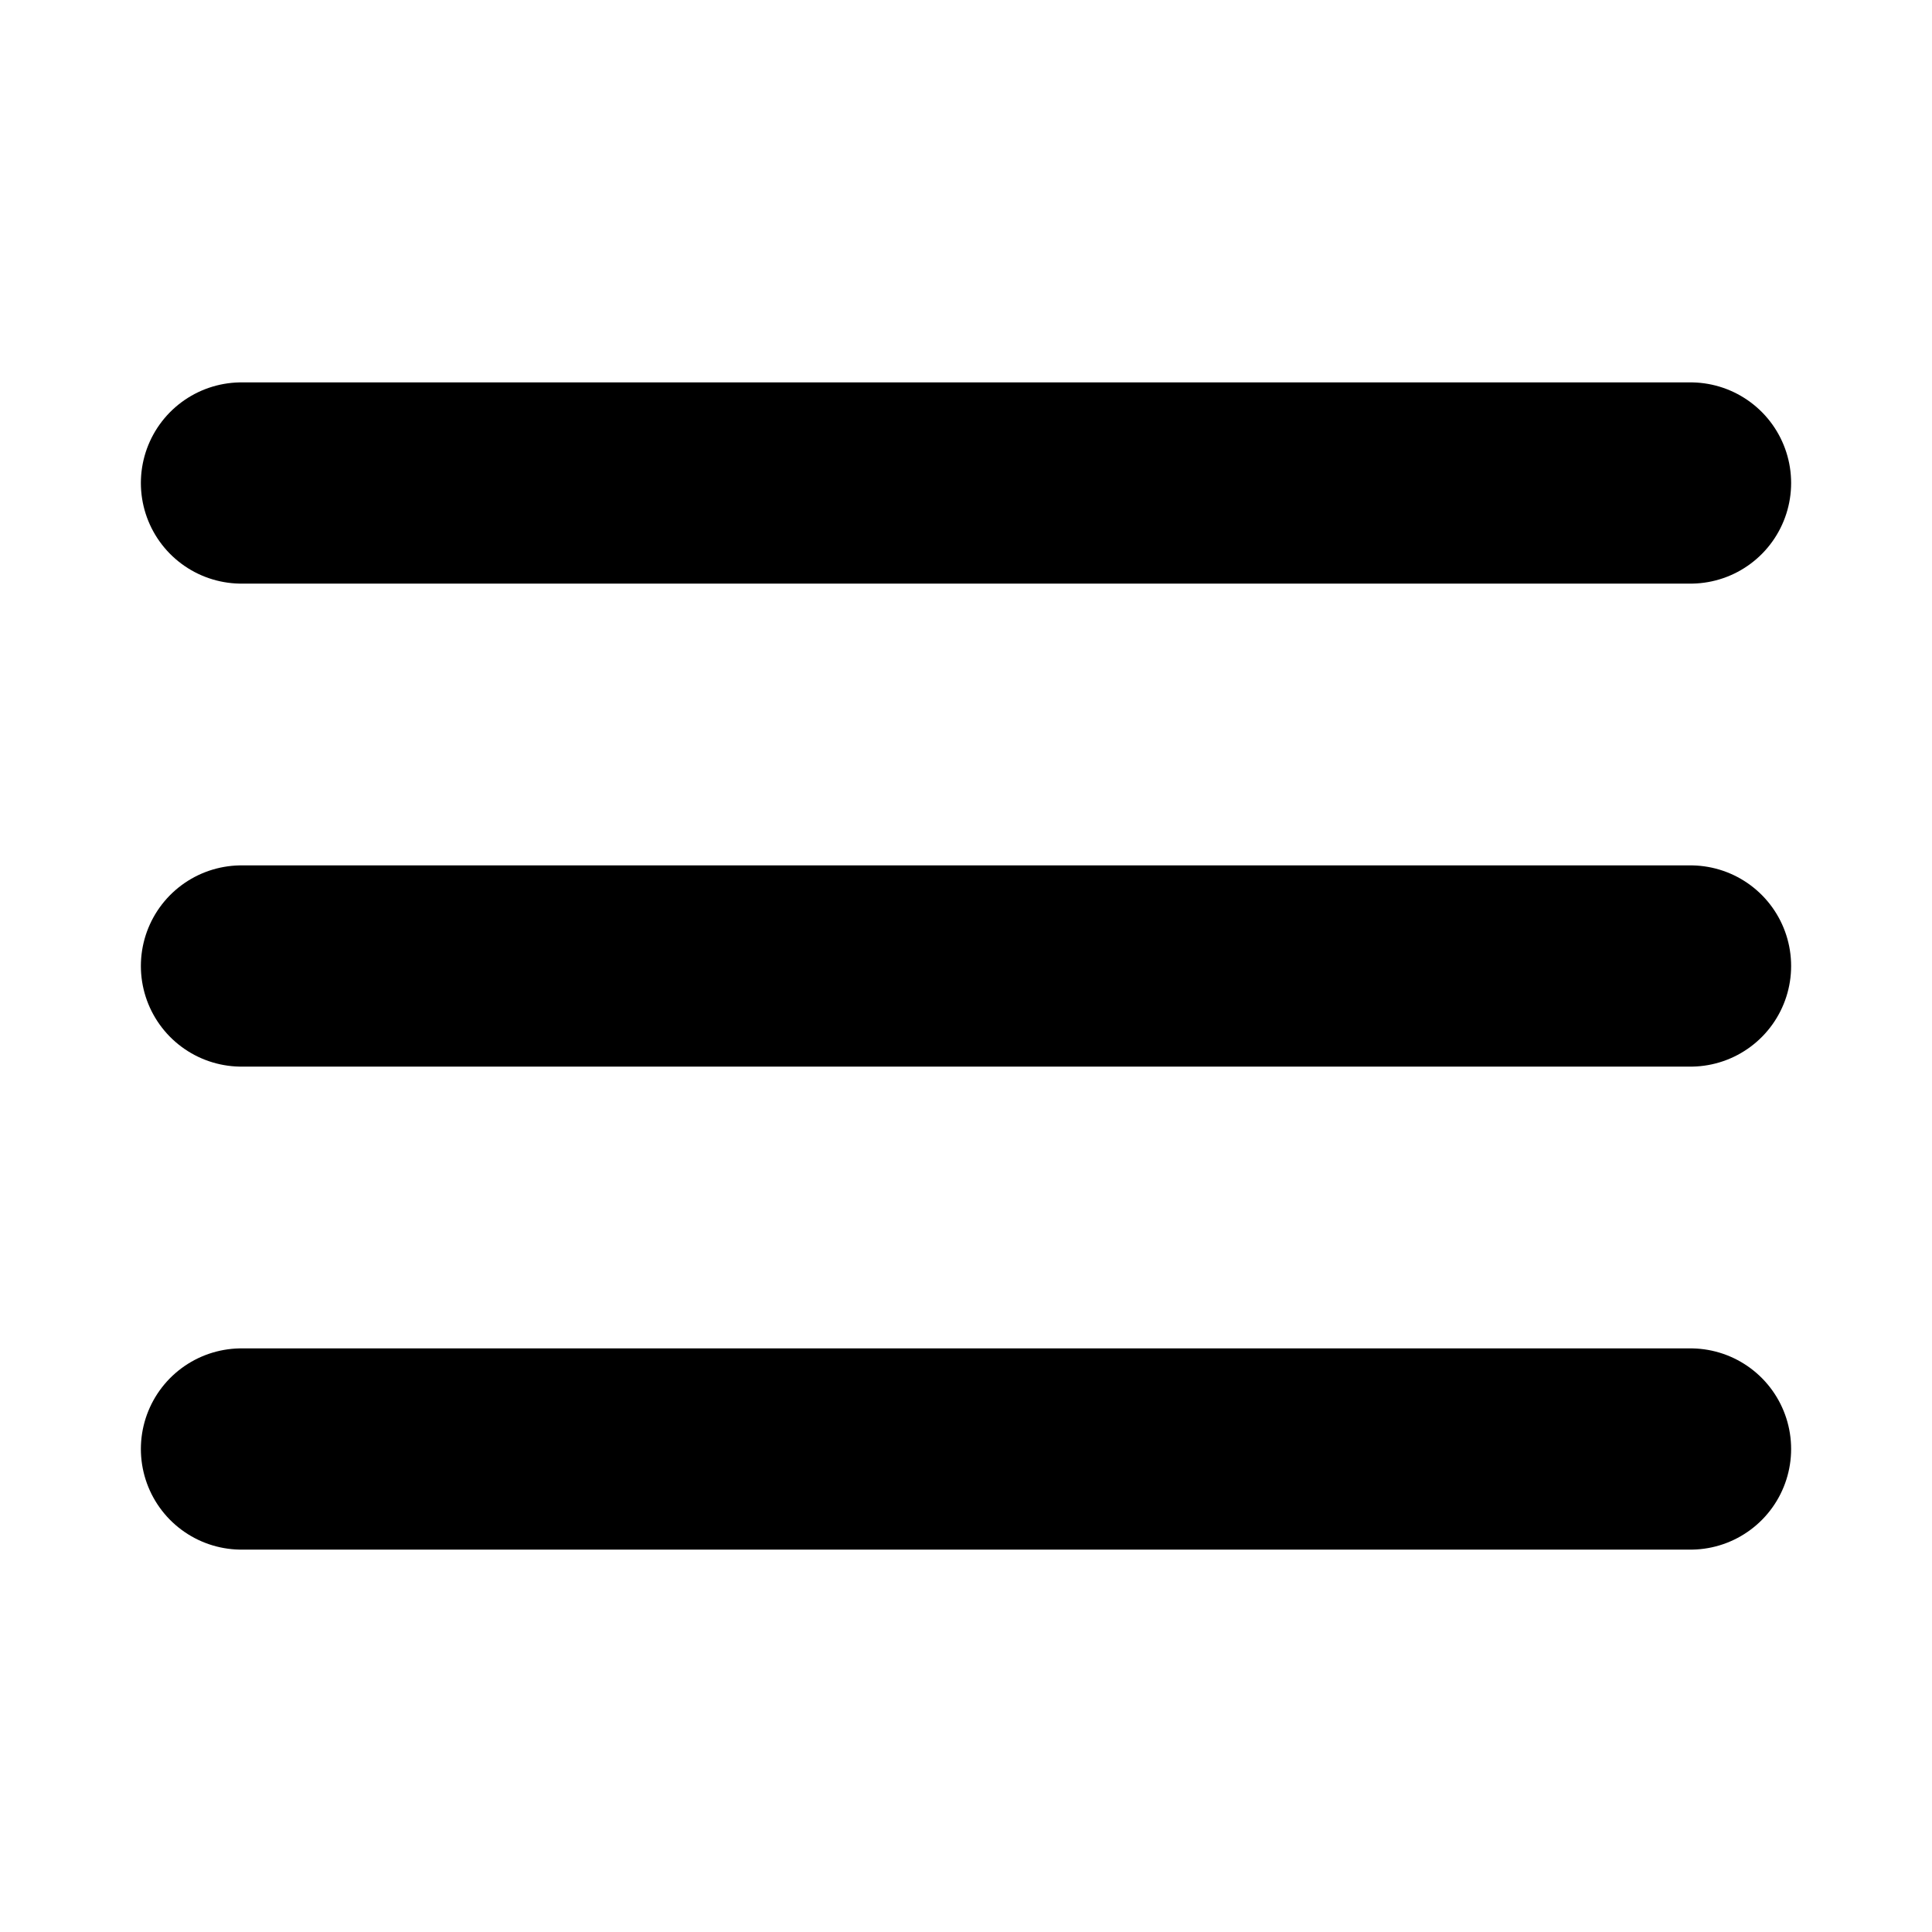
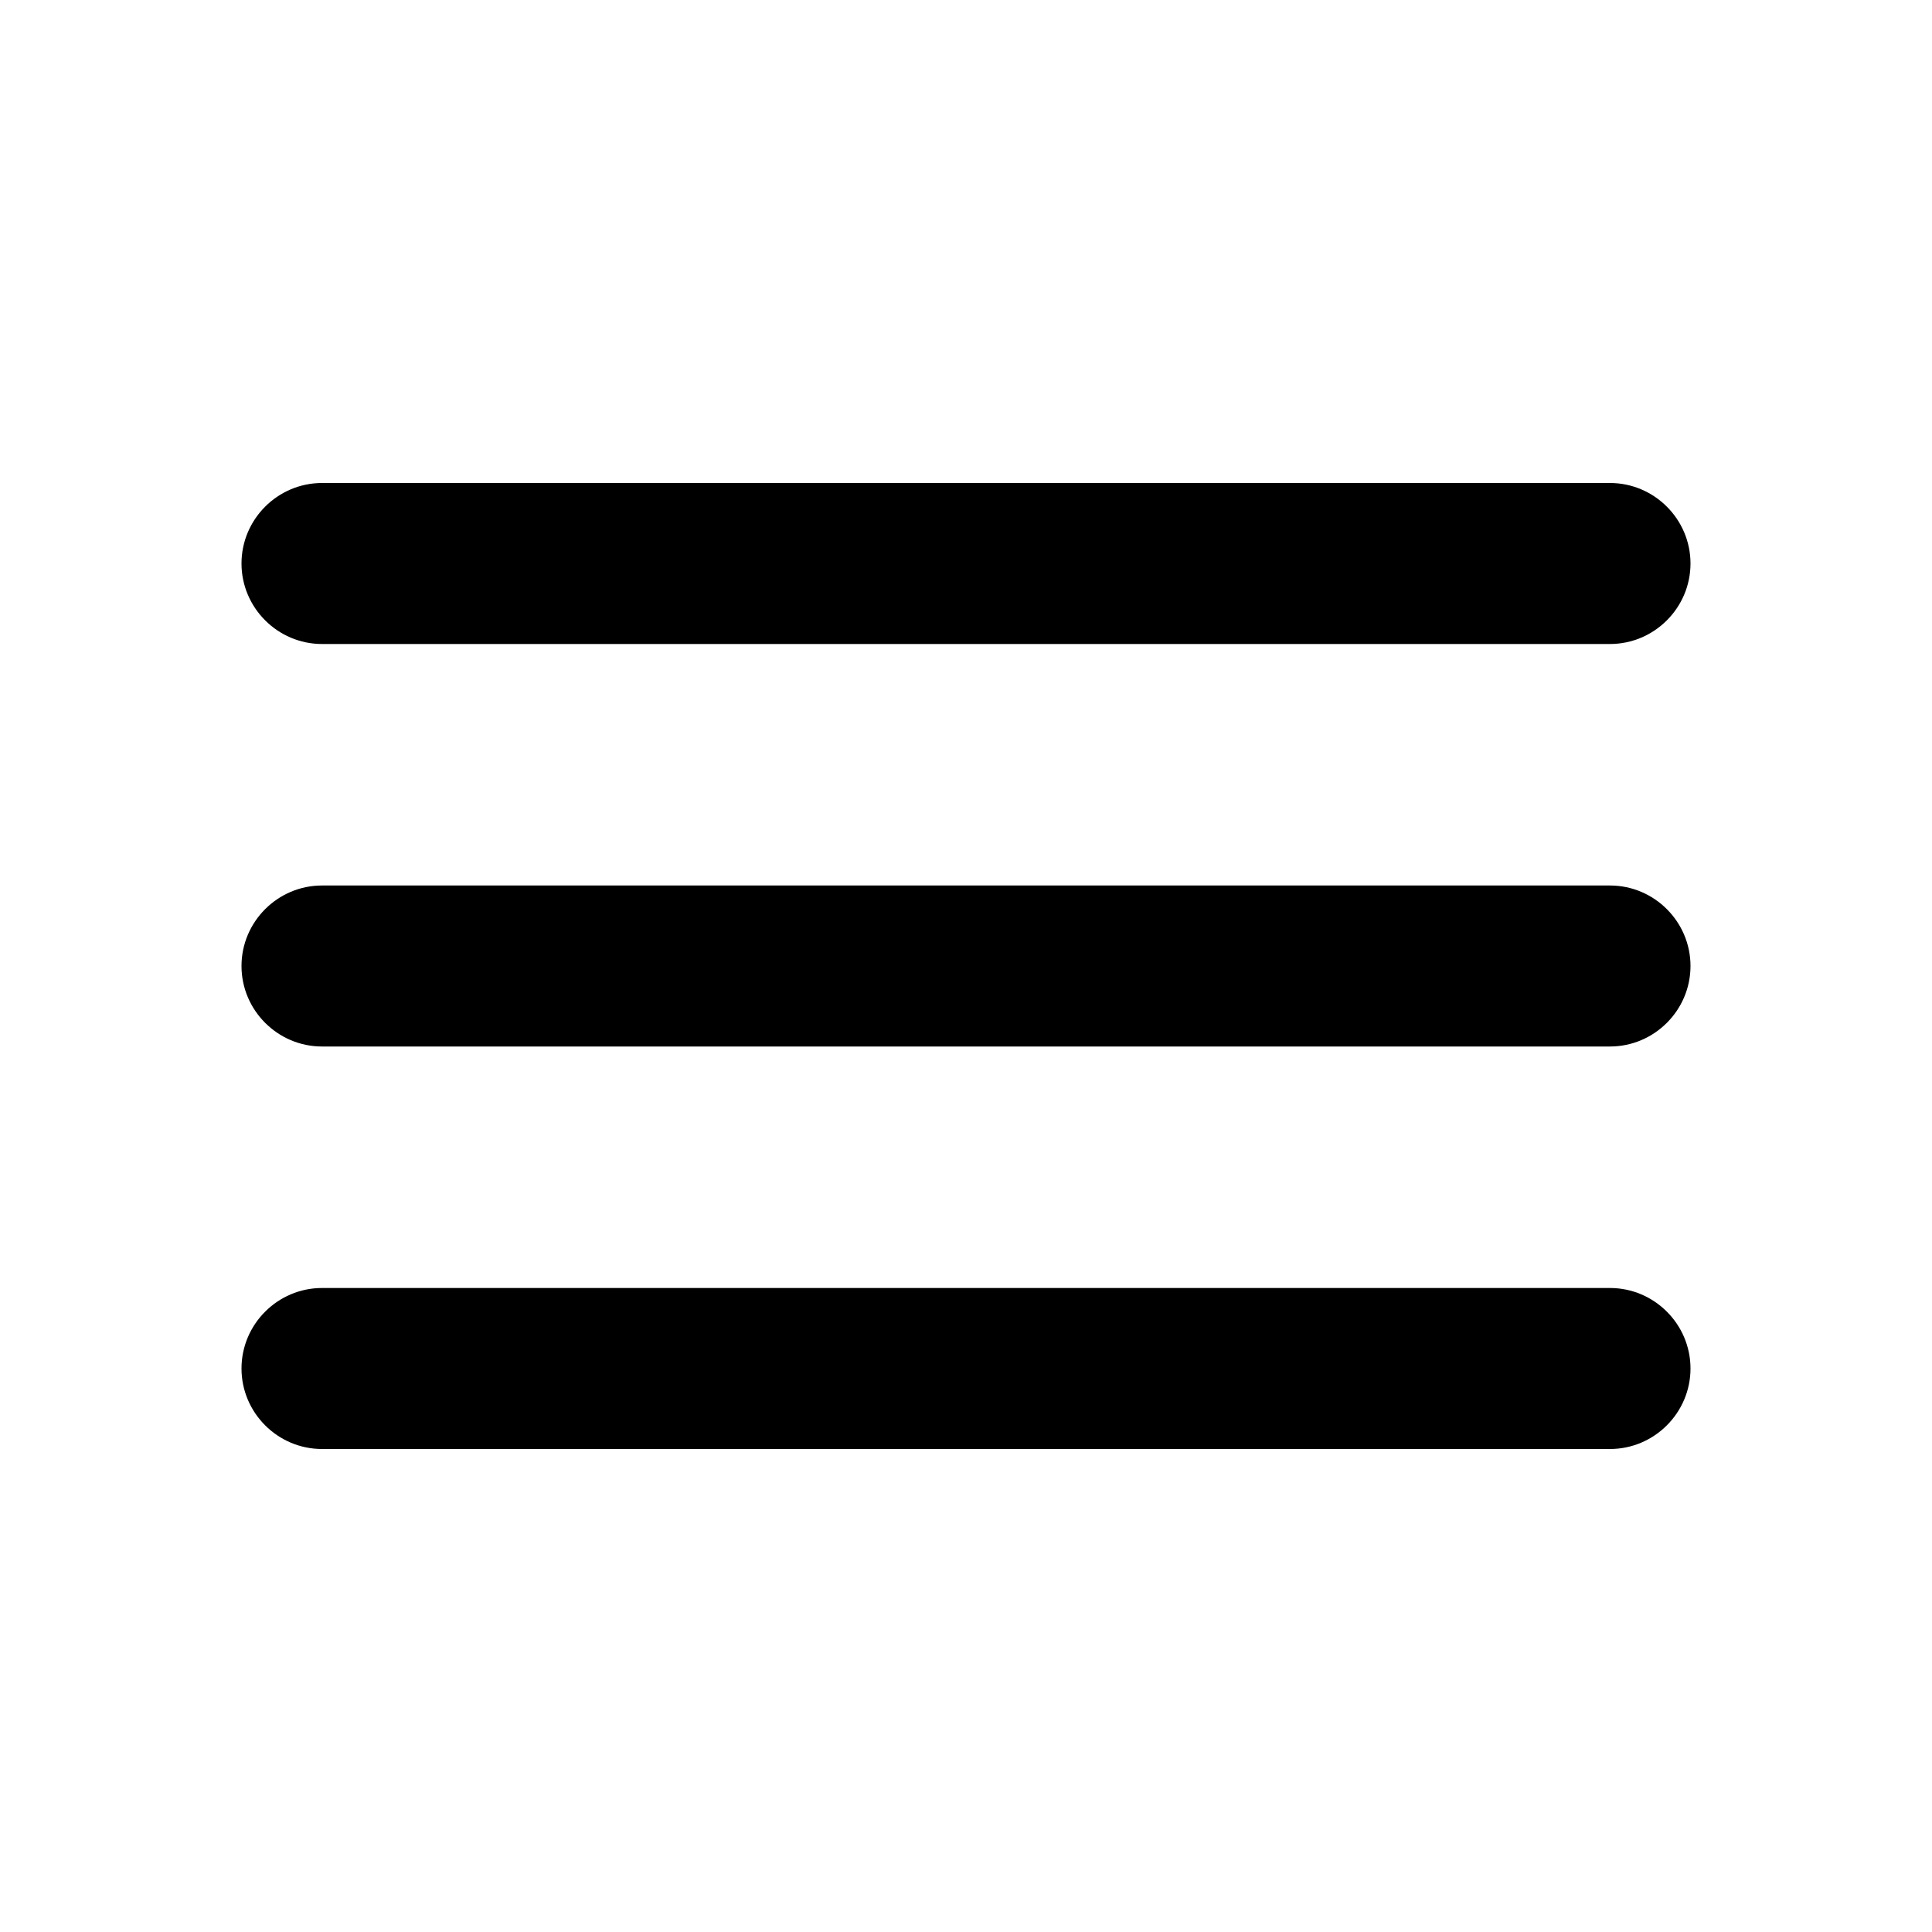
- <svg xmlns="http://www.w3.org/2000/svg" stroke="currentColor" viewBox="0 0 24 24" fill="none">
-   <path d="M3 12H21" stroke="inherit" fill="none" stroke-width="2.5" stroke-linecap="round" stroke-linejoin="round" />
-   <path d="M3 6H21" stroke="inherit" fill="none" stroke-width="2.5" stroke-linecap="round" stroke-linejoin="round" />
-   <path d="M3 18H21" stroke="inherit" fill="none" stroke-width="2.5" stroke-linecap="round" stroke-linejoin="round" />
+ <svg xmlns="http://www.w3.org/2000/svg" viewBox="0 0 24 24" fill="inherit">
+   <path d="M0 0h24v24H0V0z" fill="none" />
+   <path d="M4 18h16c.55 0 1-.45 1-1s-.45-1-1-1H4c-.55 0-1 .45-1 1s.45 1 1 1zm0-5h16c.55 0 1-.45 1-1s-.45-1-1-1H4c-.55 0-1 .45-1 1s.45 1 1 1zM3 7c0 .55.45 1 1 1h16c.55 0 1-.45 1-1s-.45-1-1-1H4c-.55 0-1 .45-1 1z" />
</svg>
